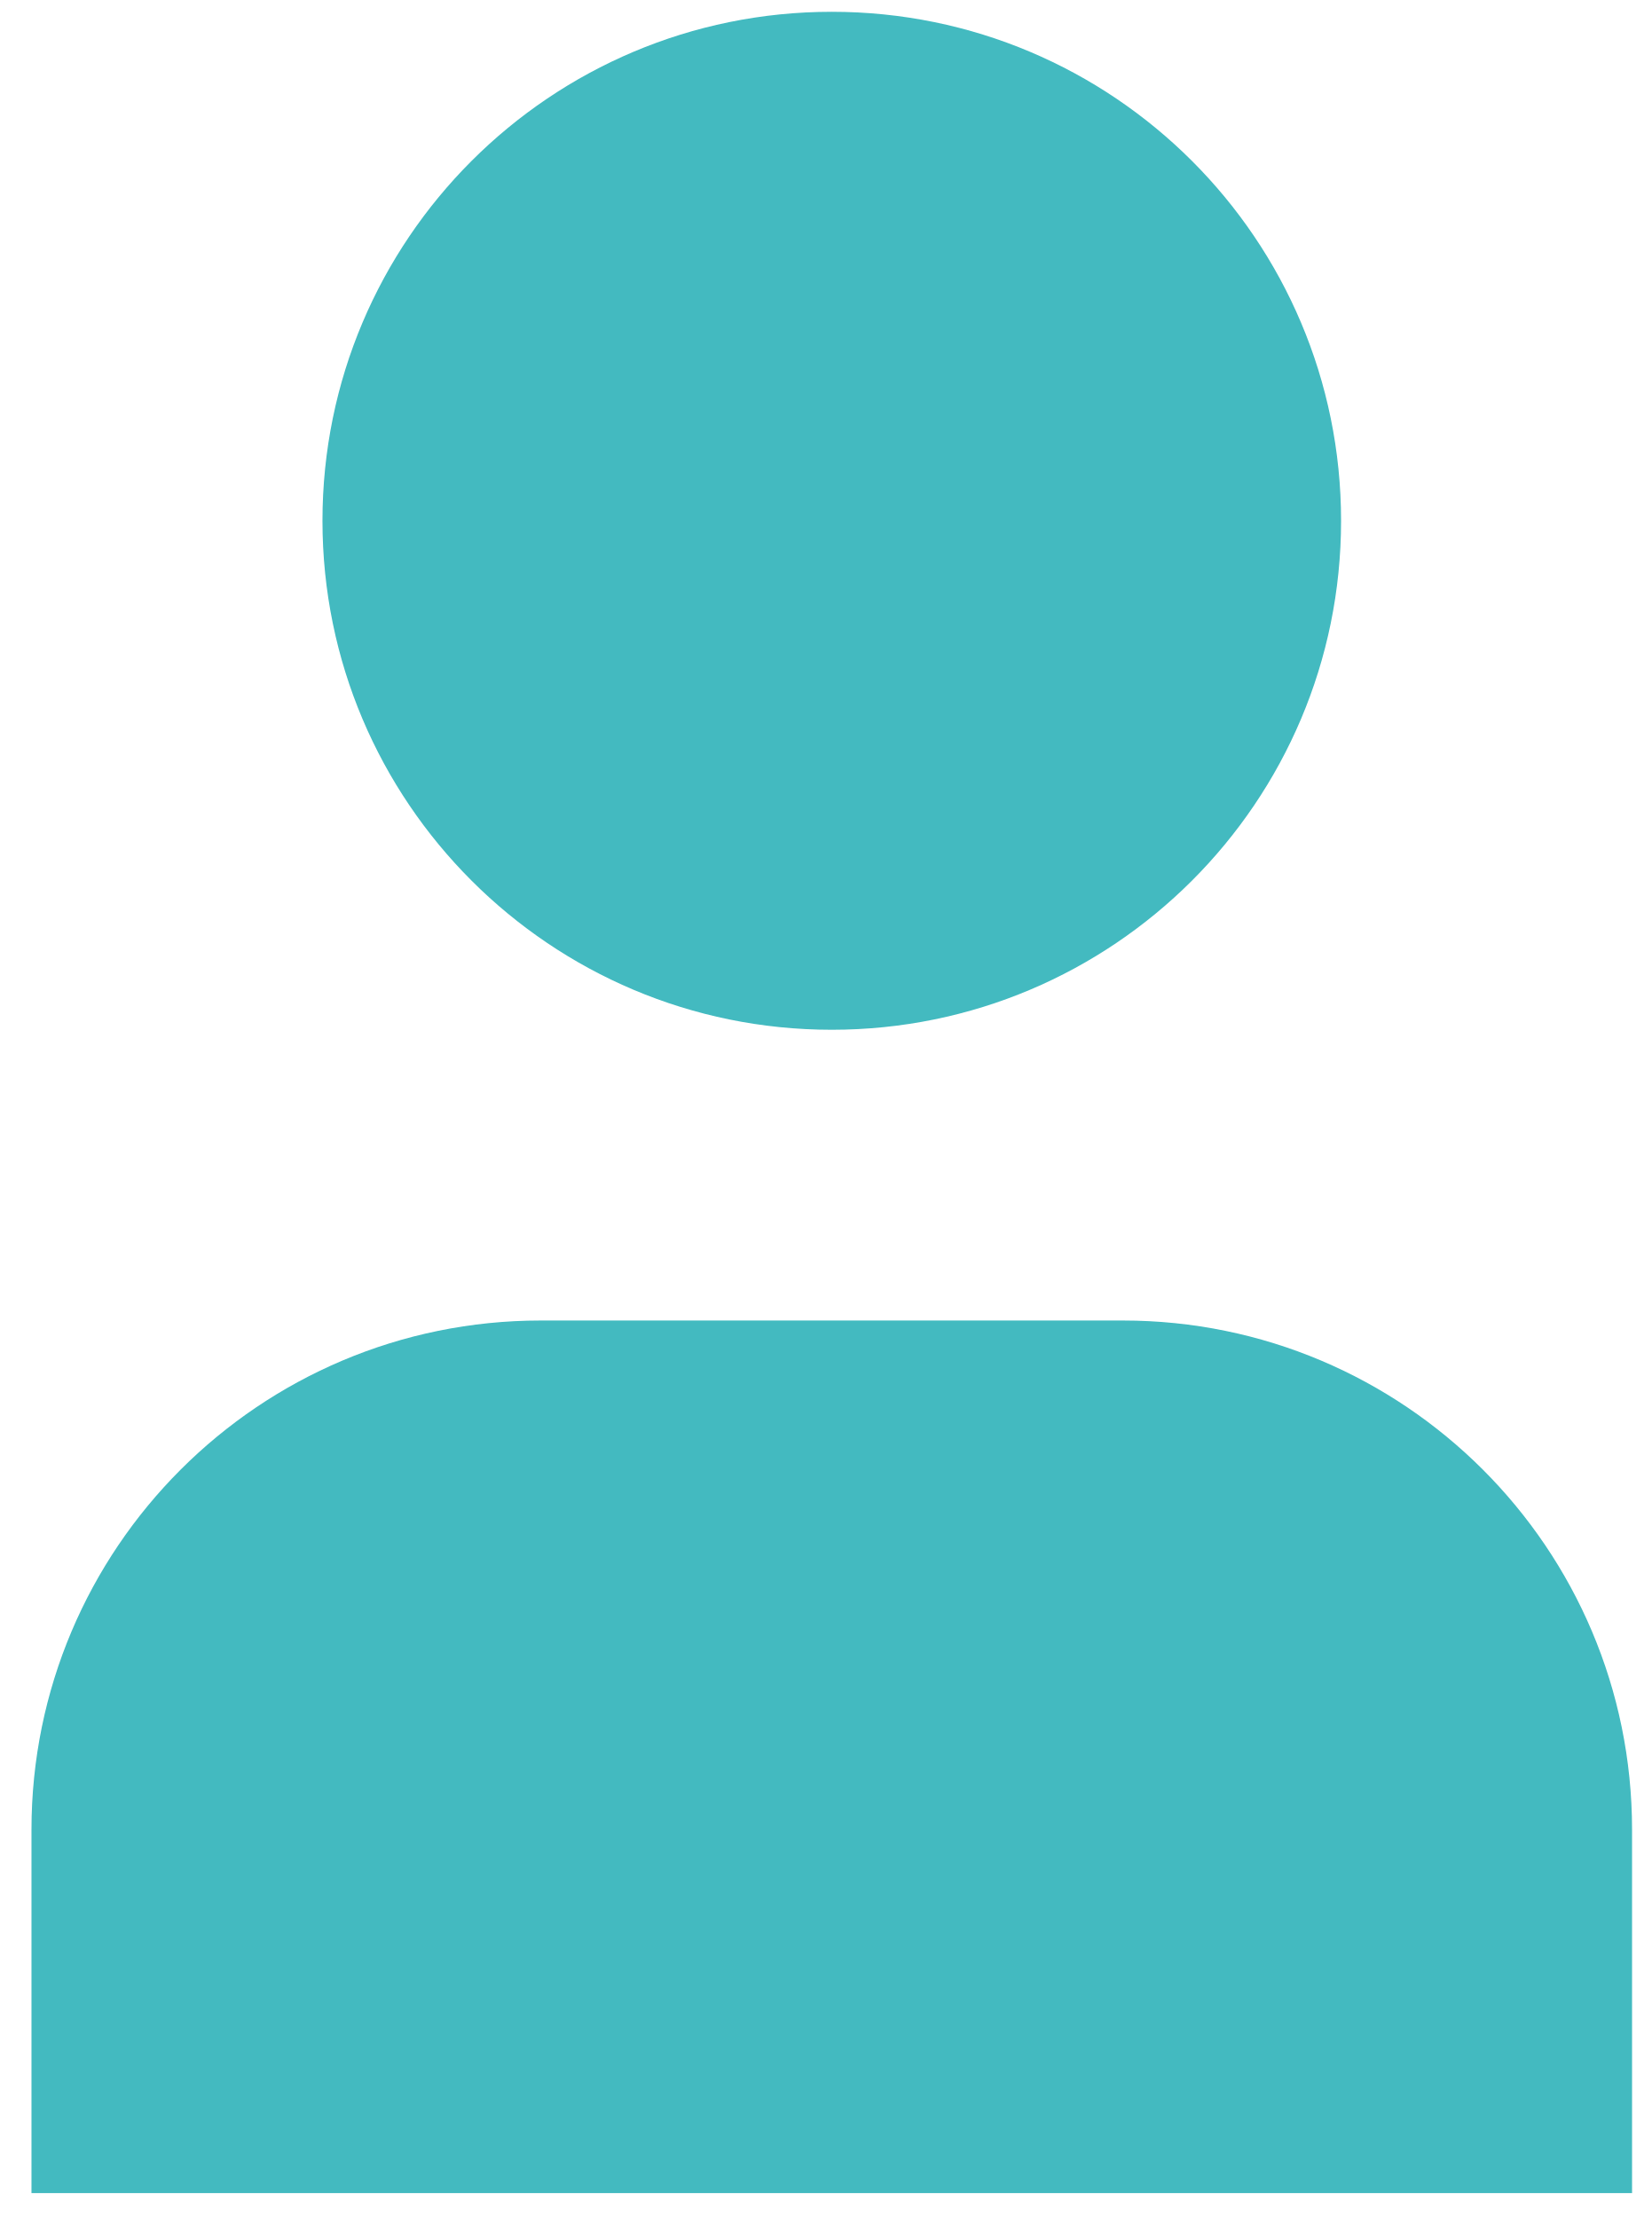
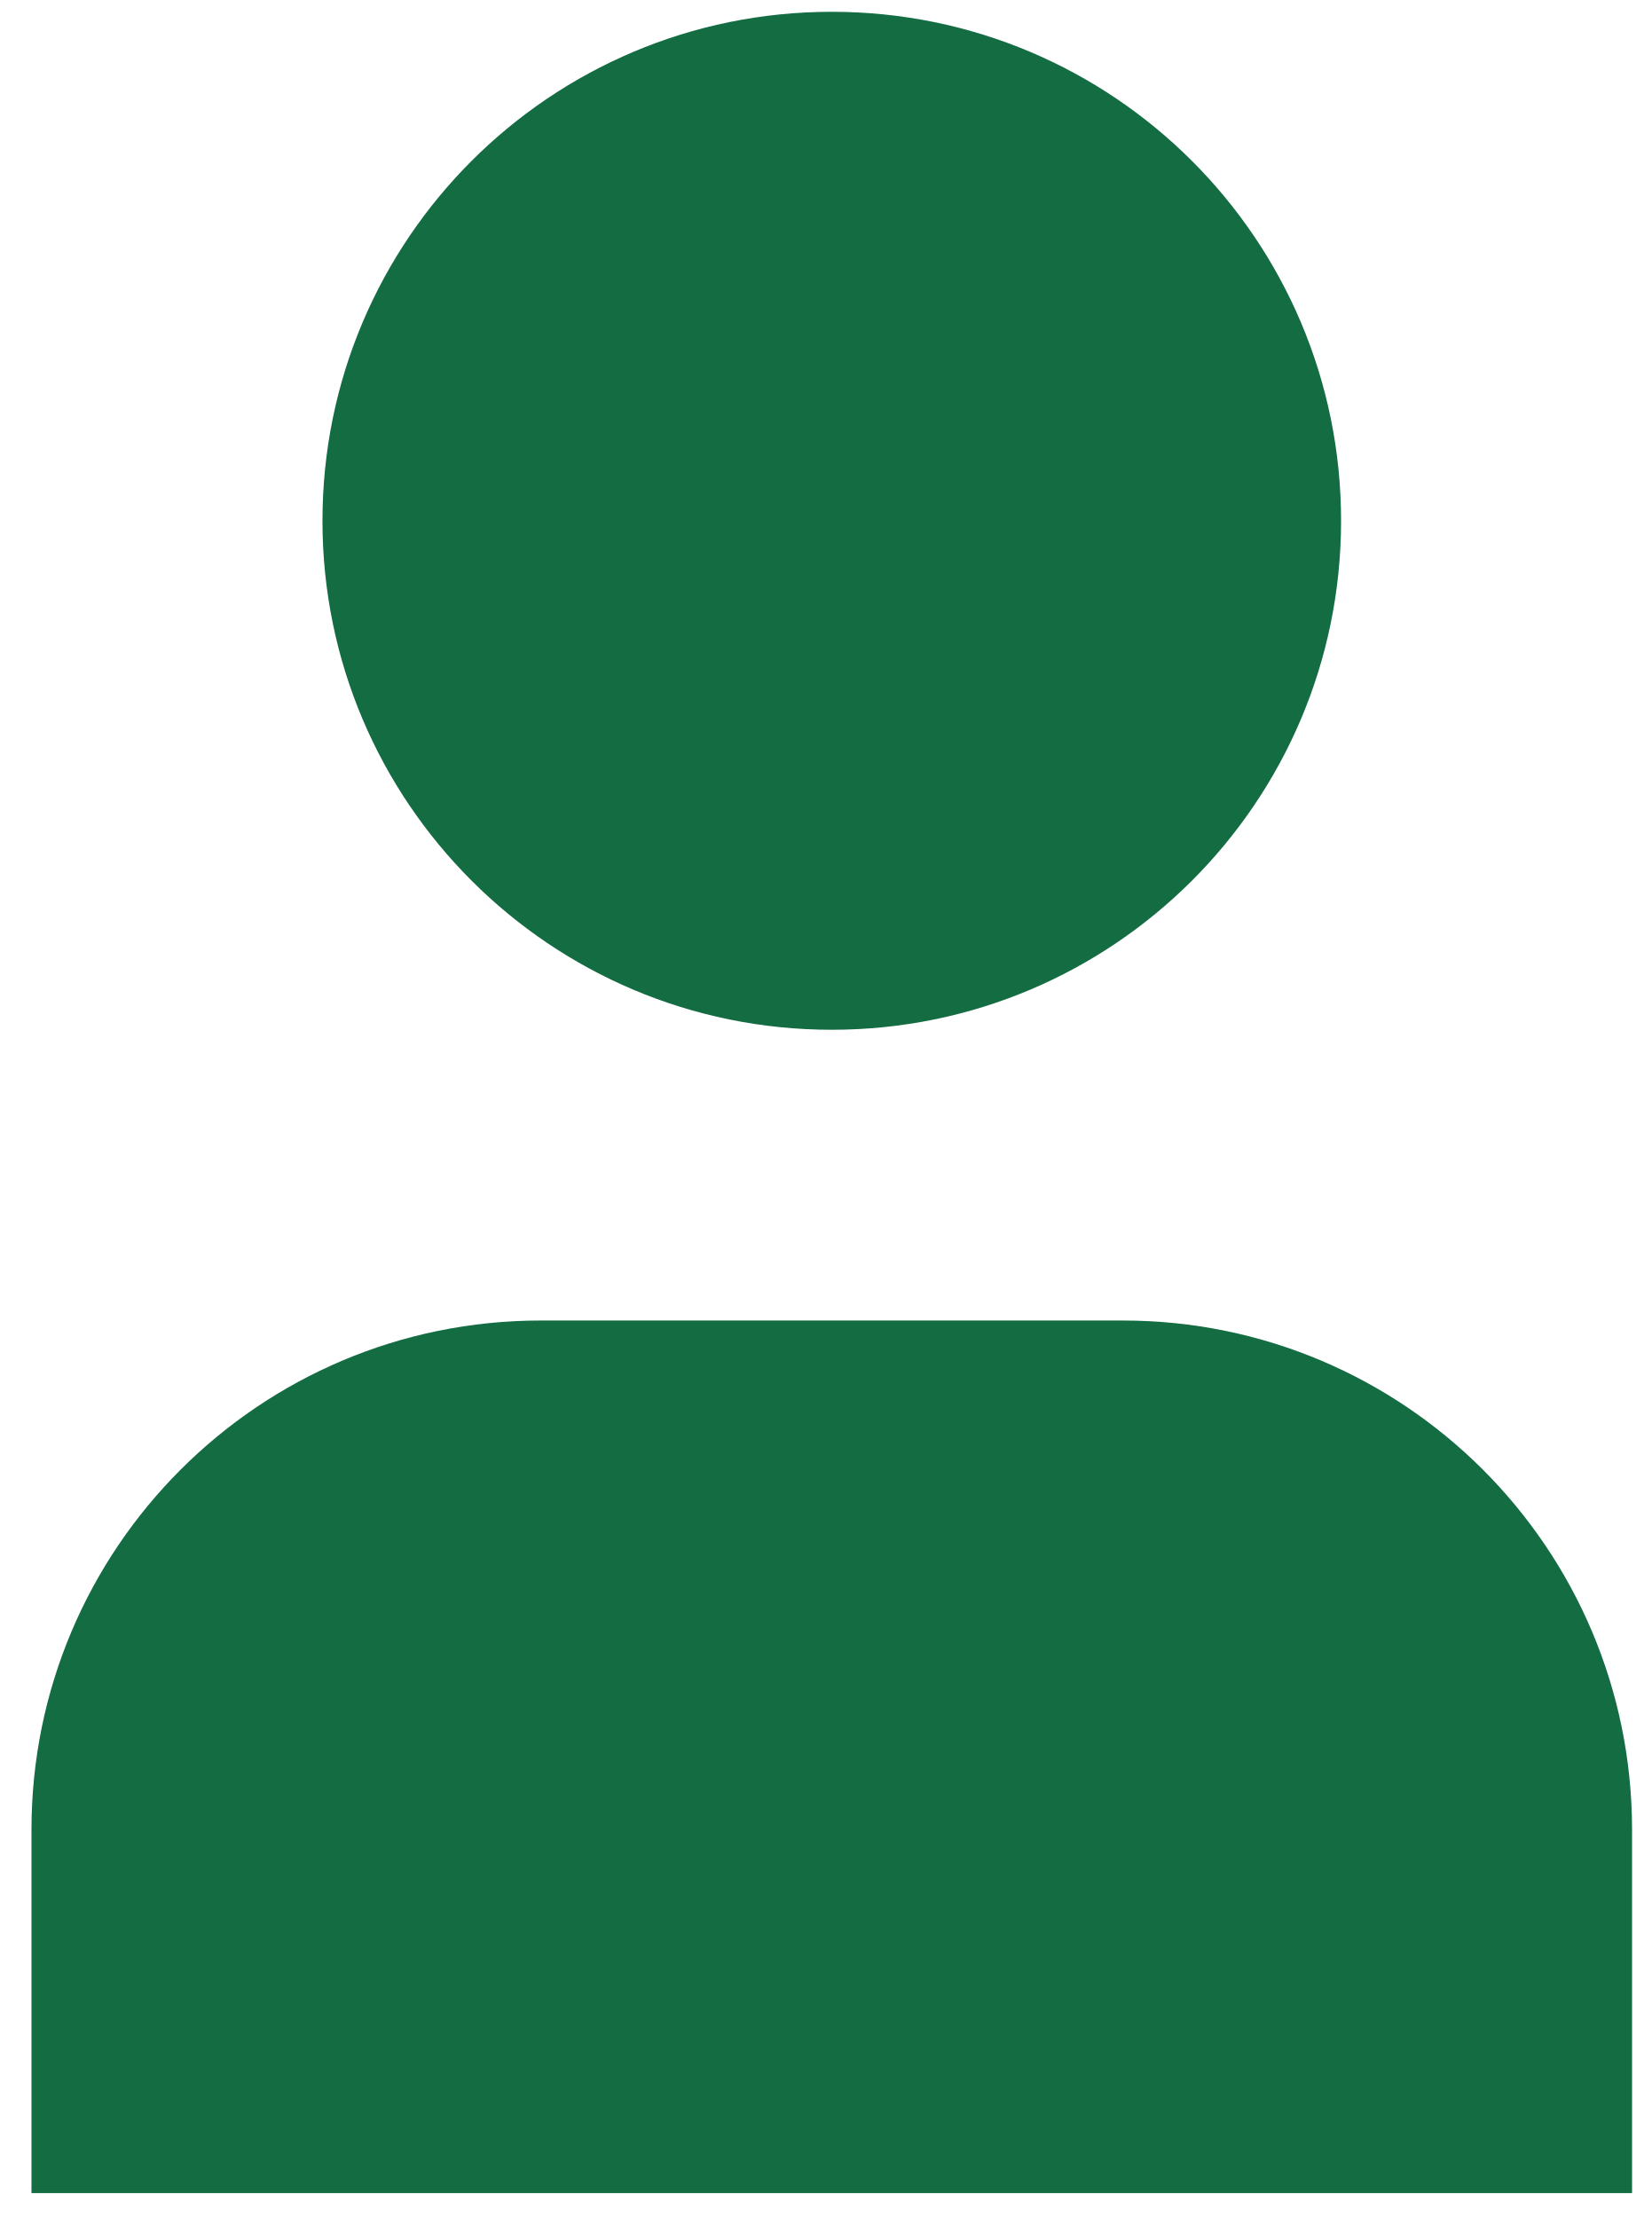
<svg xmlns="http://www.w3.org/2000/svg" width="35" height="47" viewBox="0 0 35 47" fill="none">
-   <path d="M17.625 0.25C11.665 0.25 6.833 5.077 6.833 11.036C6.833 16.994 11.665 21.821 17.625 21.821C23.585 21.821 28.417 16.994 28.417 11.036C28.417 5.077 23.585 0.25 17.625 0.25Z" fill="#43BAC0" />
-   <path d="M11.458 27.982C5.499 27.982 0.667 32.812 0.667 38.772V46.472H34.583V38.772C34.583 32.812 29.751 27.982 23.792 27.982H11.458Z" fill="#43BAC0" />
+   <path d="M17.625 0.25C11.665 0.25 6.833 5.077 6.833 11.036C6.833 16.994 11.665 21.821 17.625 21.821C23.585 21.821 28.417 16.994 28.417 11.036C28.417 5.077 23.585 0.25 17.625 0.25Z" fill="#146c43" />
+   <path d="M11.458 27.982C5.499 27.982 0.667 32.812 0.667 38.772V46.472H34.583V38.772C34.583 32.812 29.751 27.982 23.792 27.982H11.458Z" fill="#146c43" />
</svg>
